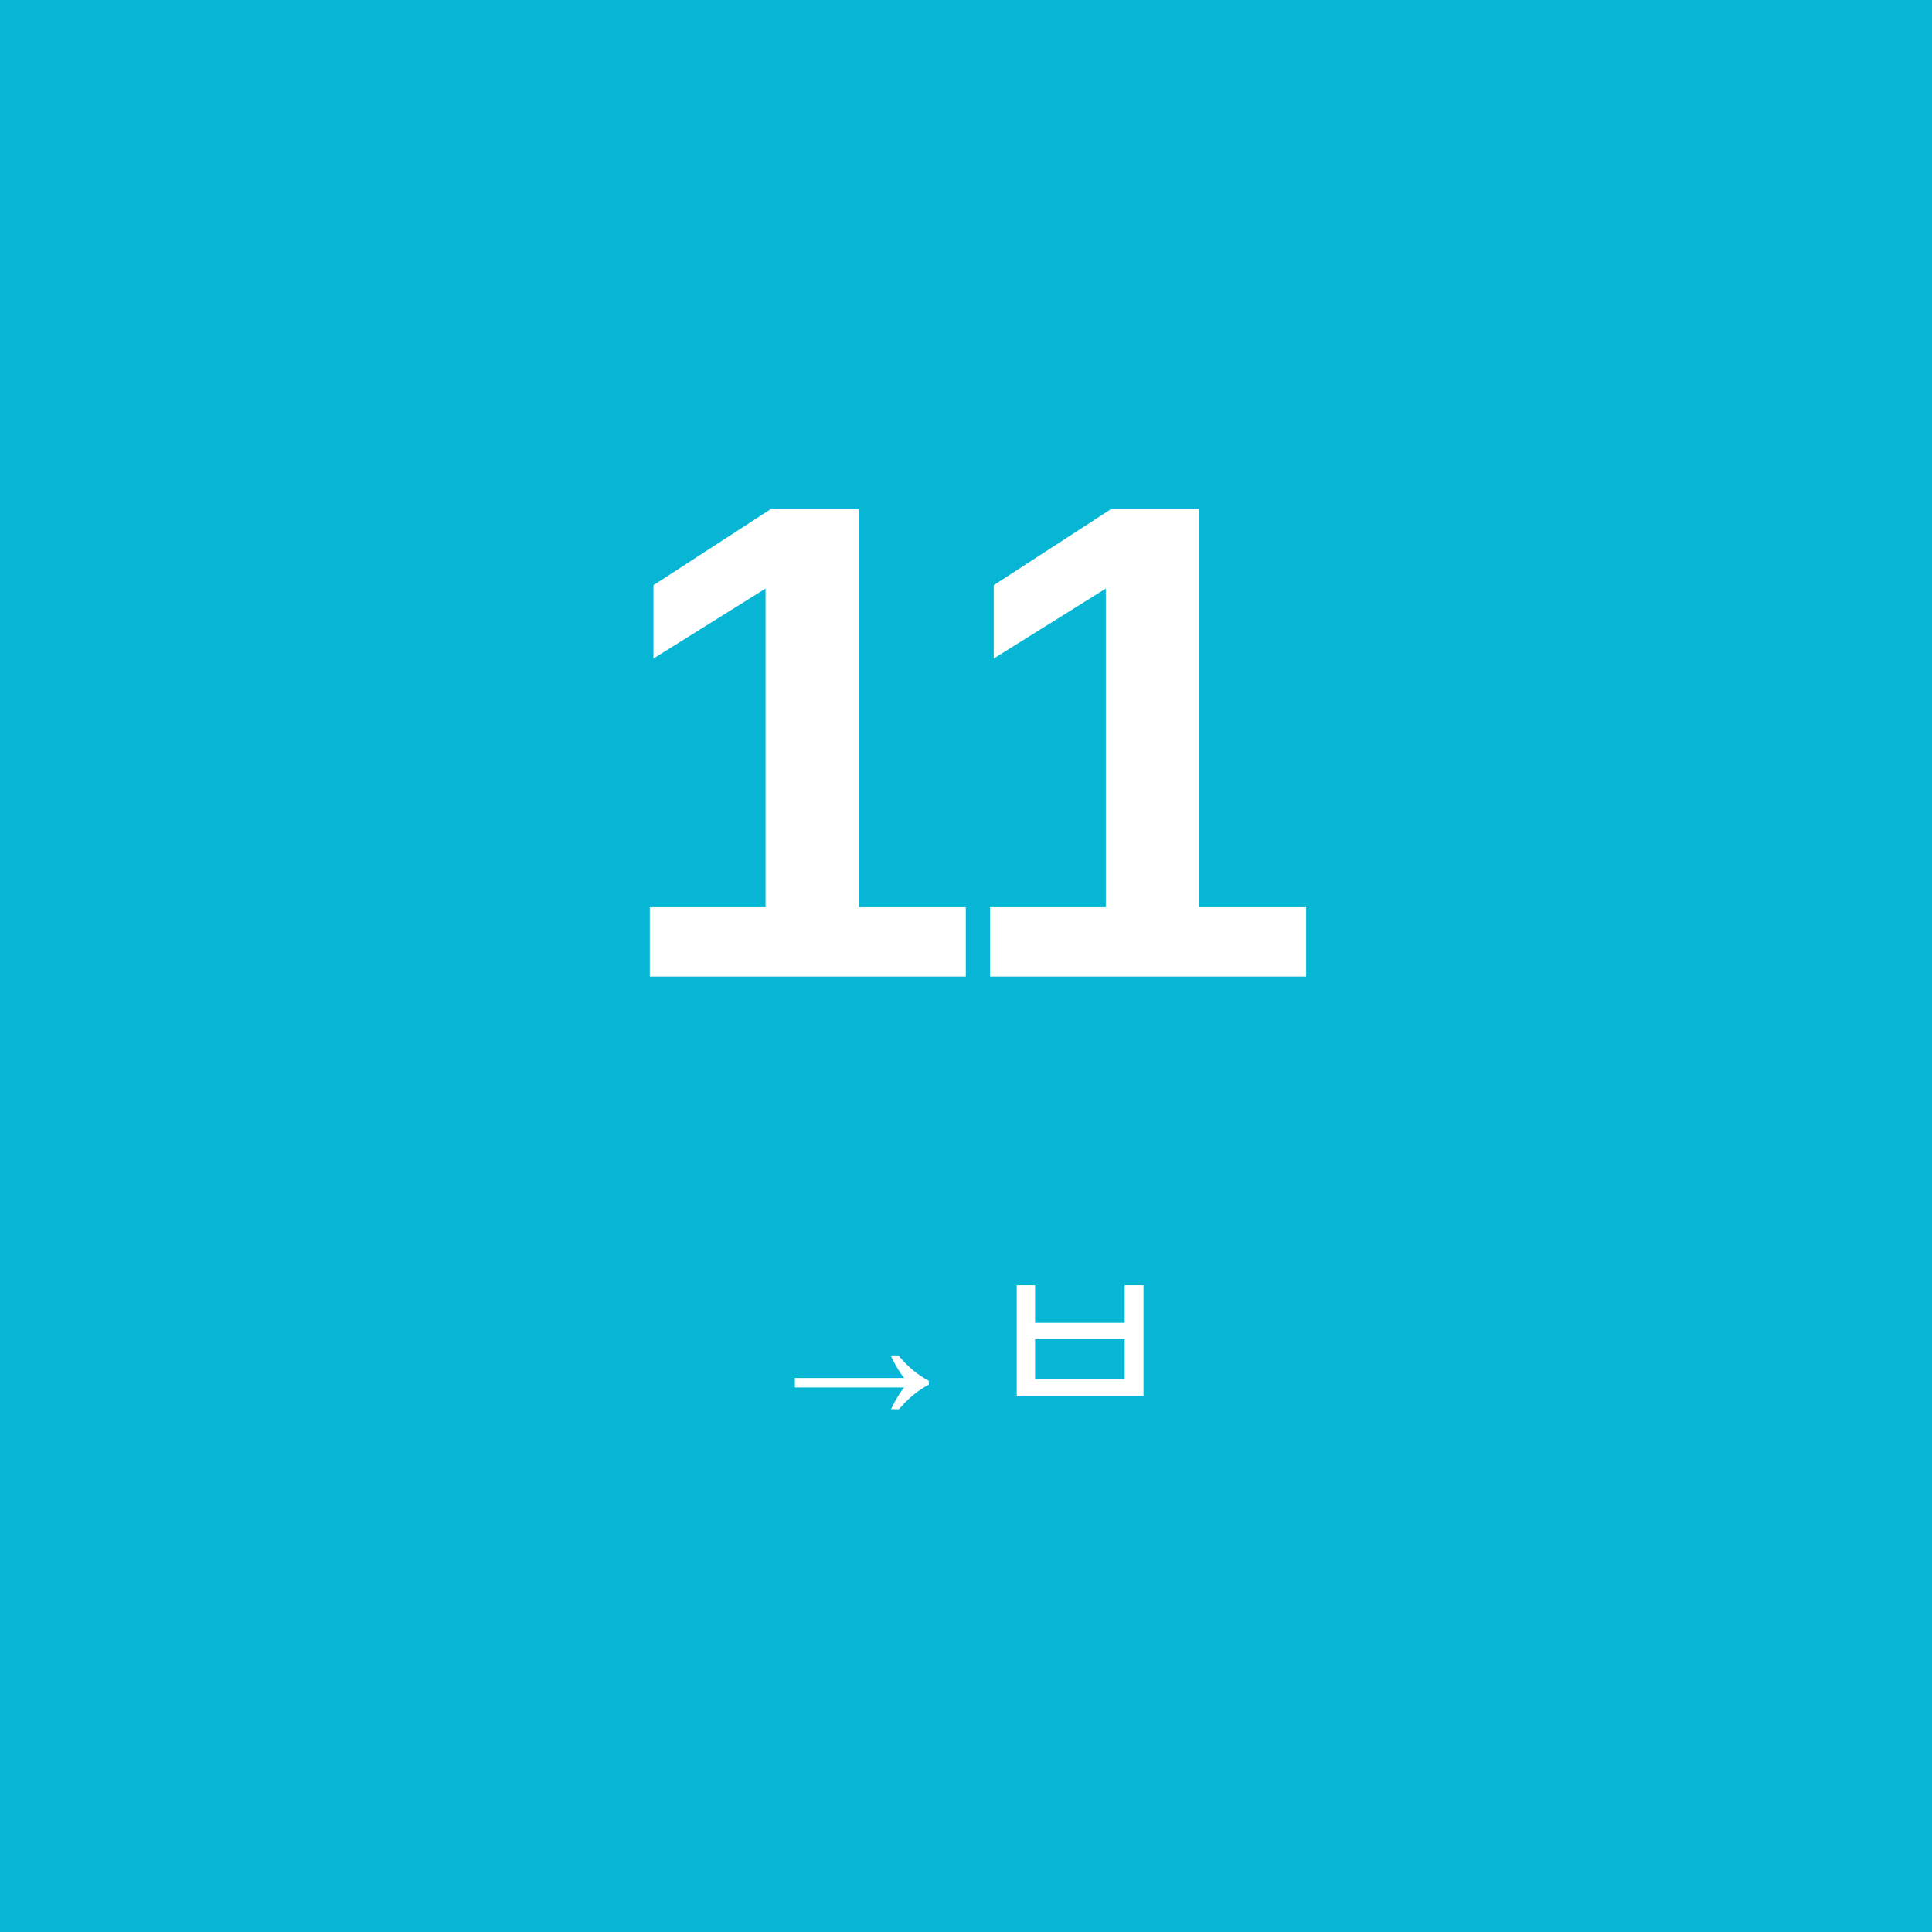
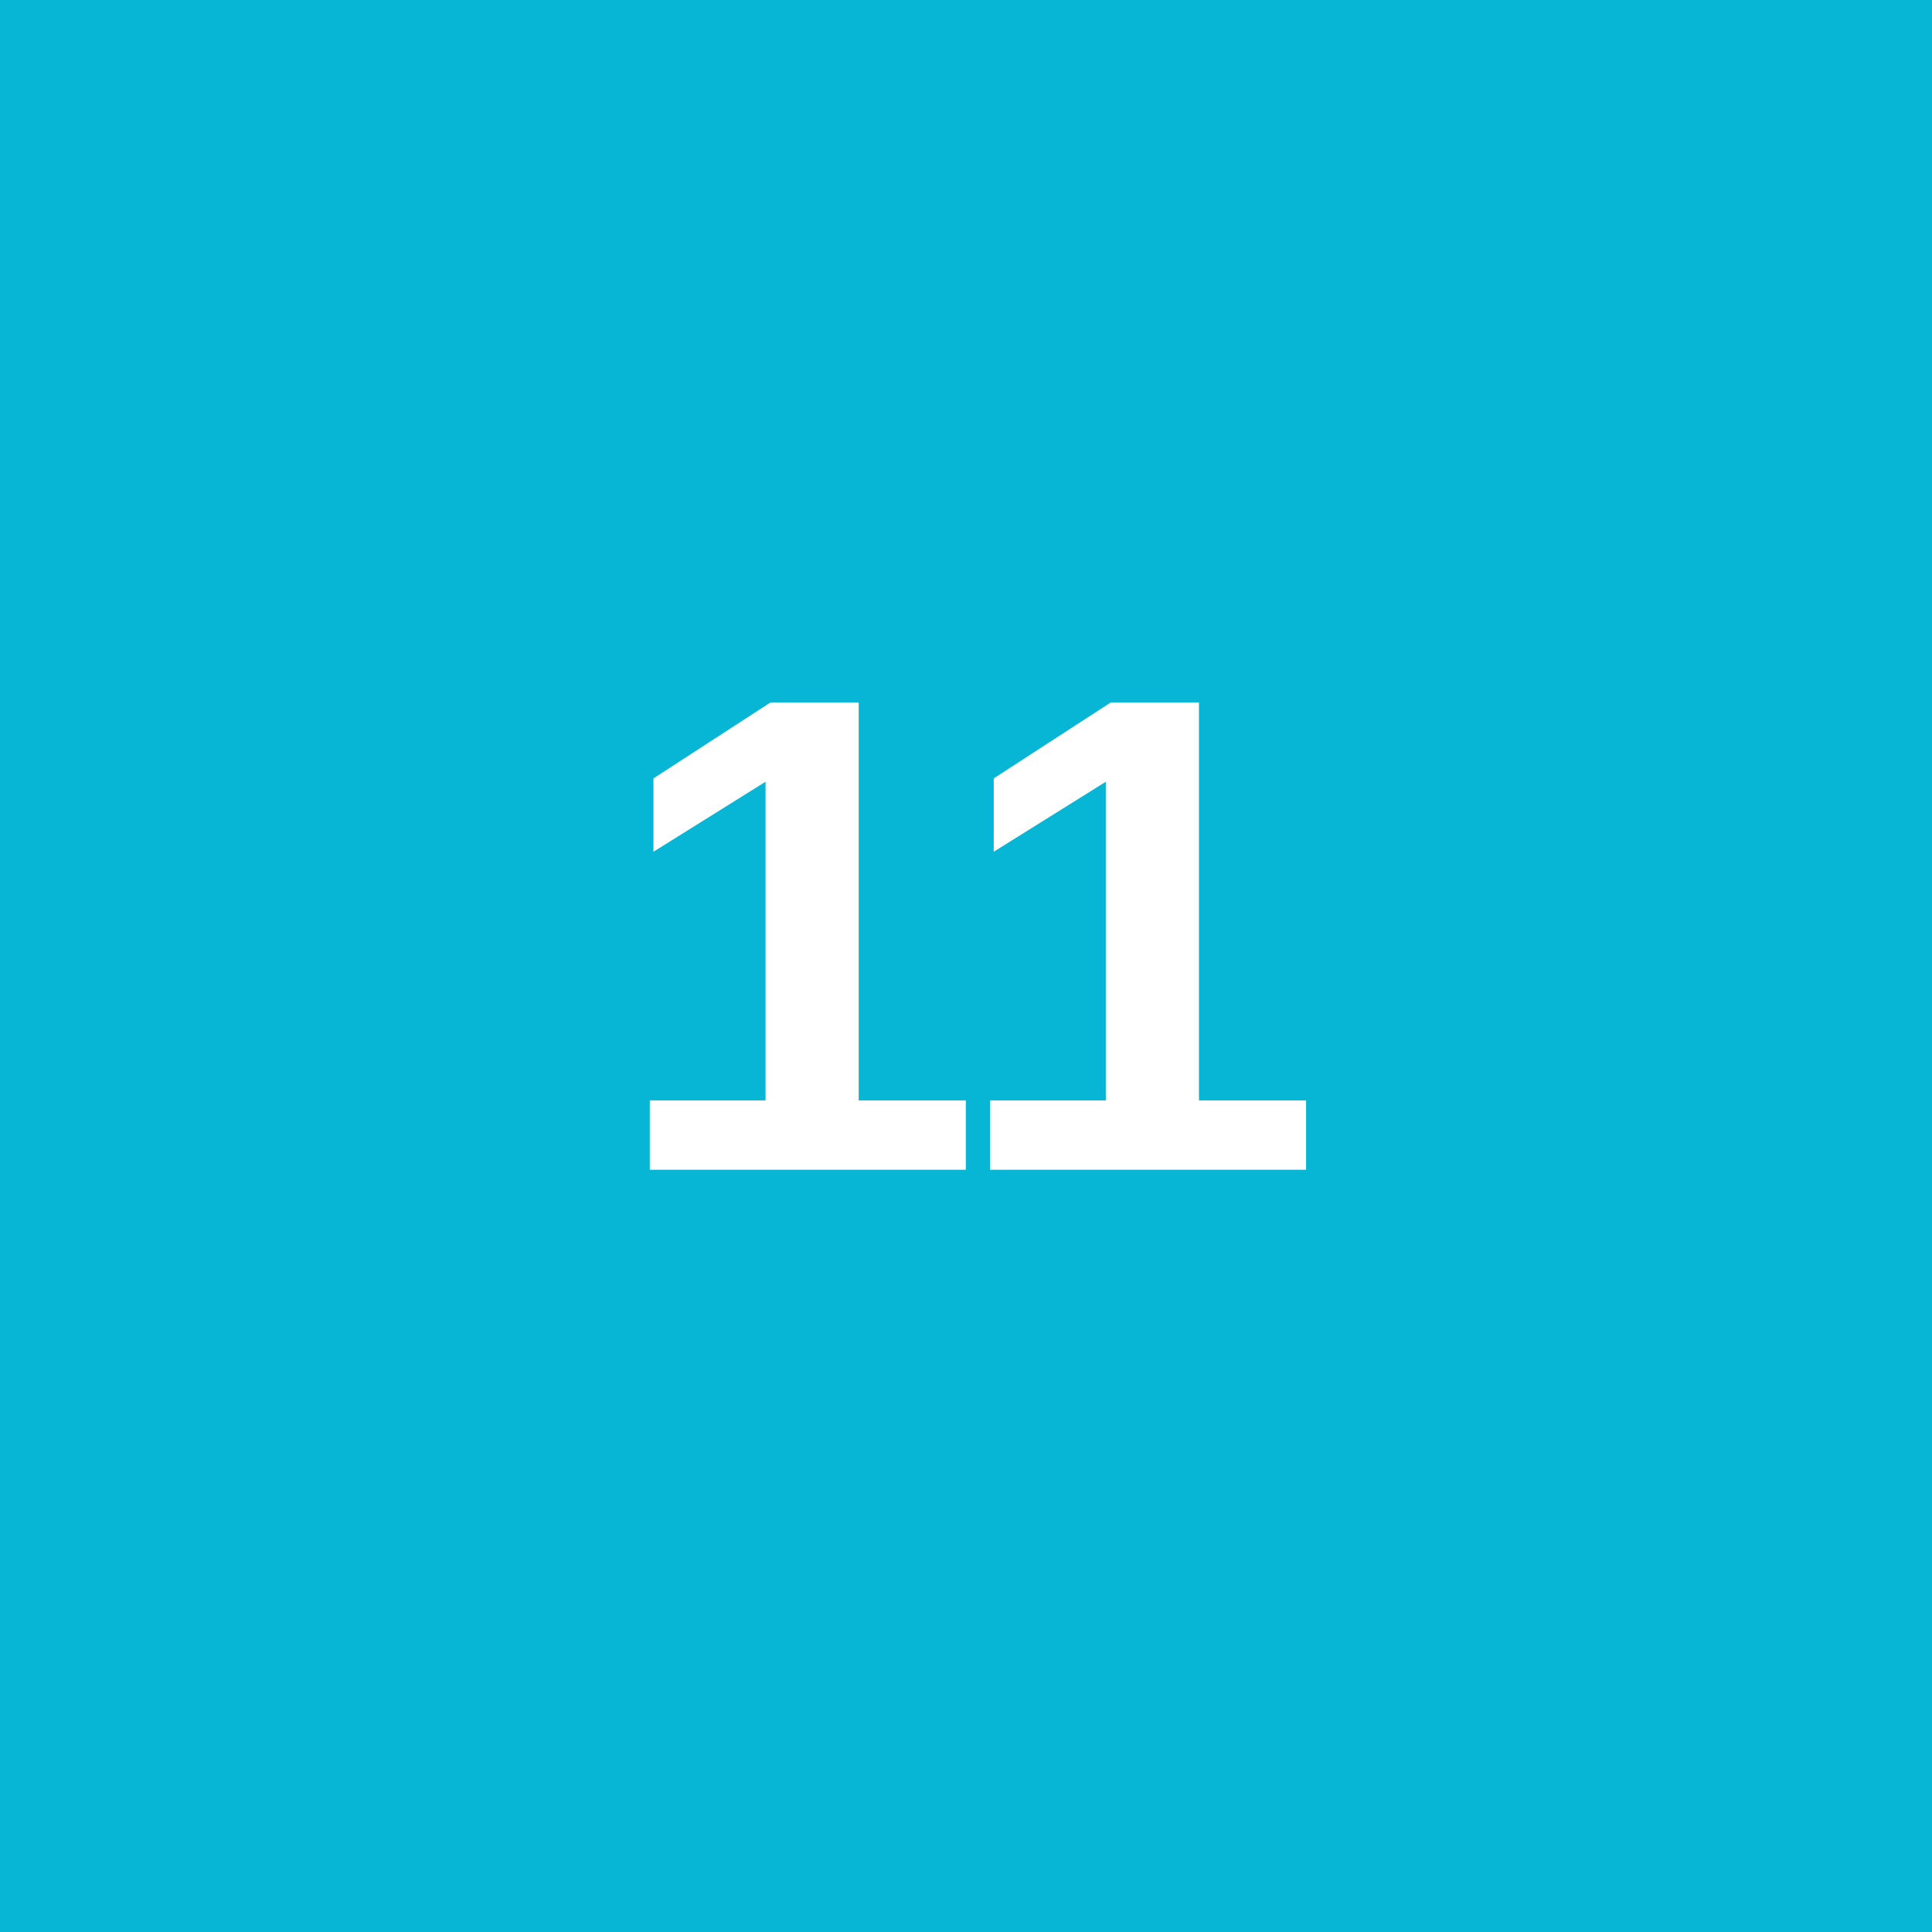
<svg xmlns="http://www.w3.org/2000/svg" width="512" height="512">
  <rect width="512" height="512" fill="rgb(6,182,212)" />
-   <text x="50%" y="40%" font-size="180" fill="white" text-anchor="middle" dy=".3em" font-family="Arial, sans-serif" font-weight="bold">11</text>
-   <text x="50%" y="70%" font-size="60" fill="white" text-anchor="middle" dy=".3em" font-family="Arial, sans-serif">→ㅂ</text>
+   <text x="50%" y="50%" font-size="180" fill="white" text-anchor="middle" dy=".3em" font-family="Arial, sans-serif" font-weight="bold">11</text>
</svg>
